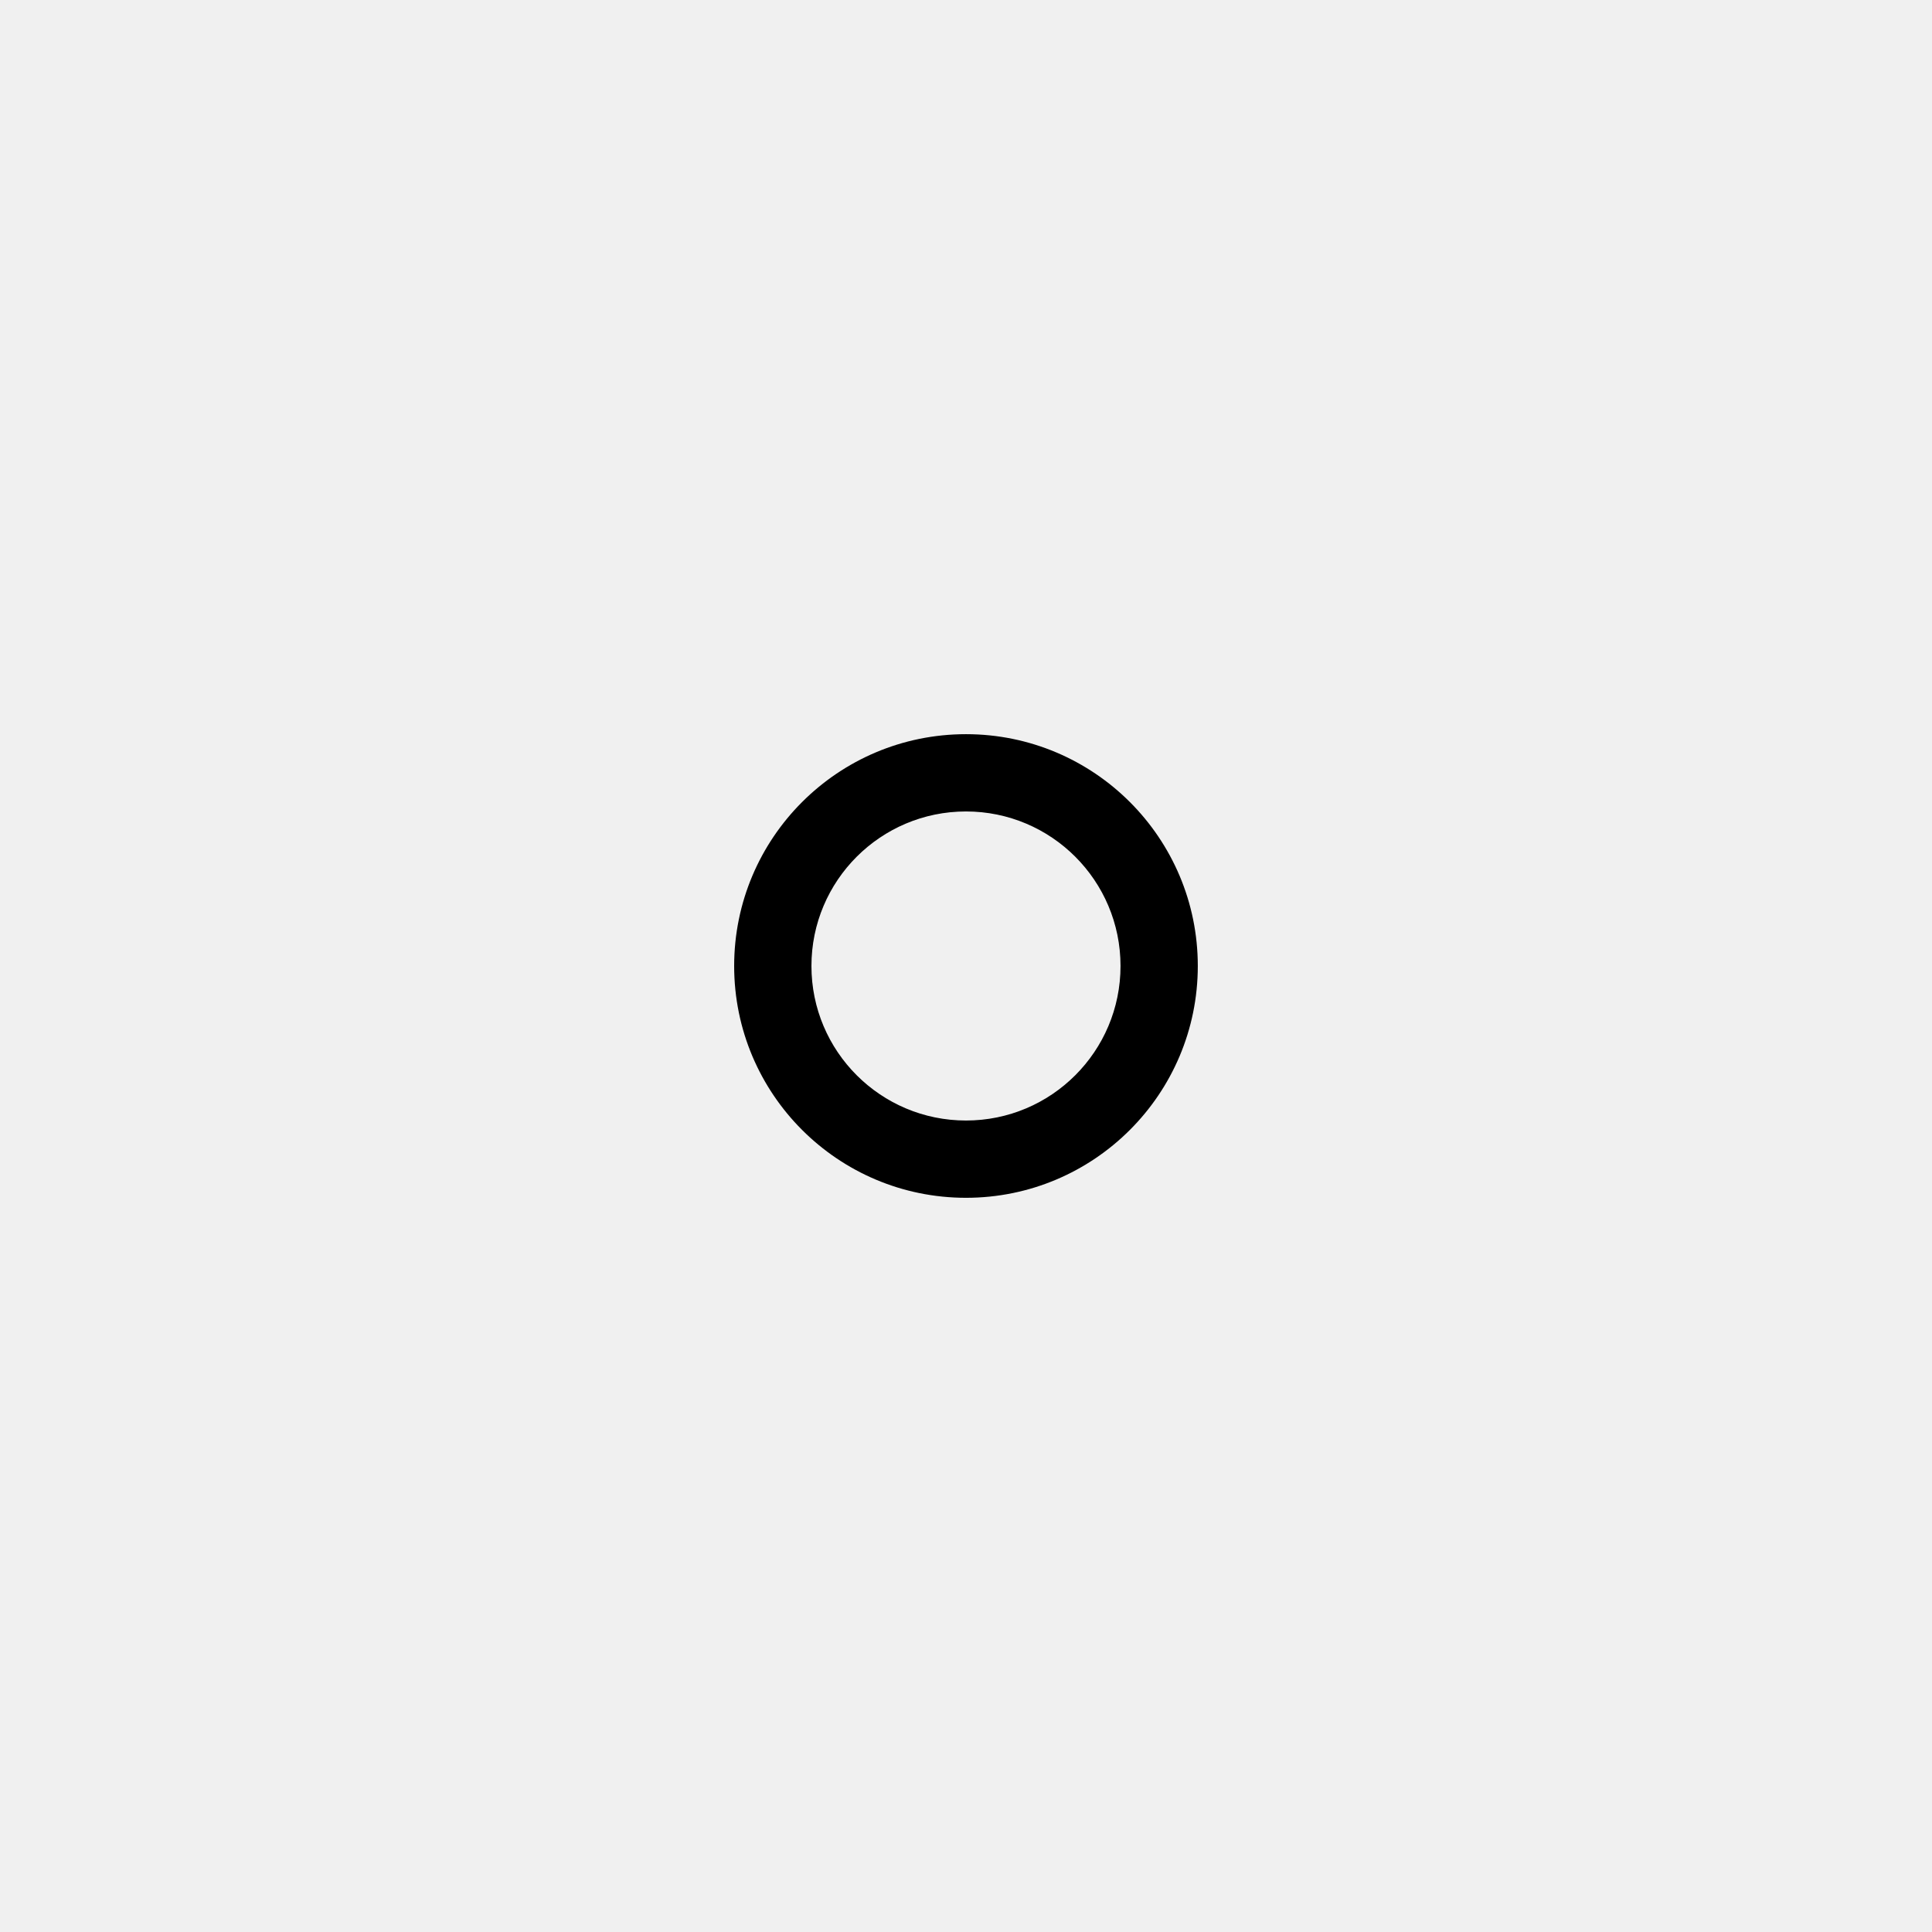
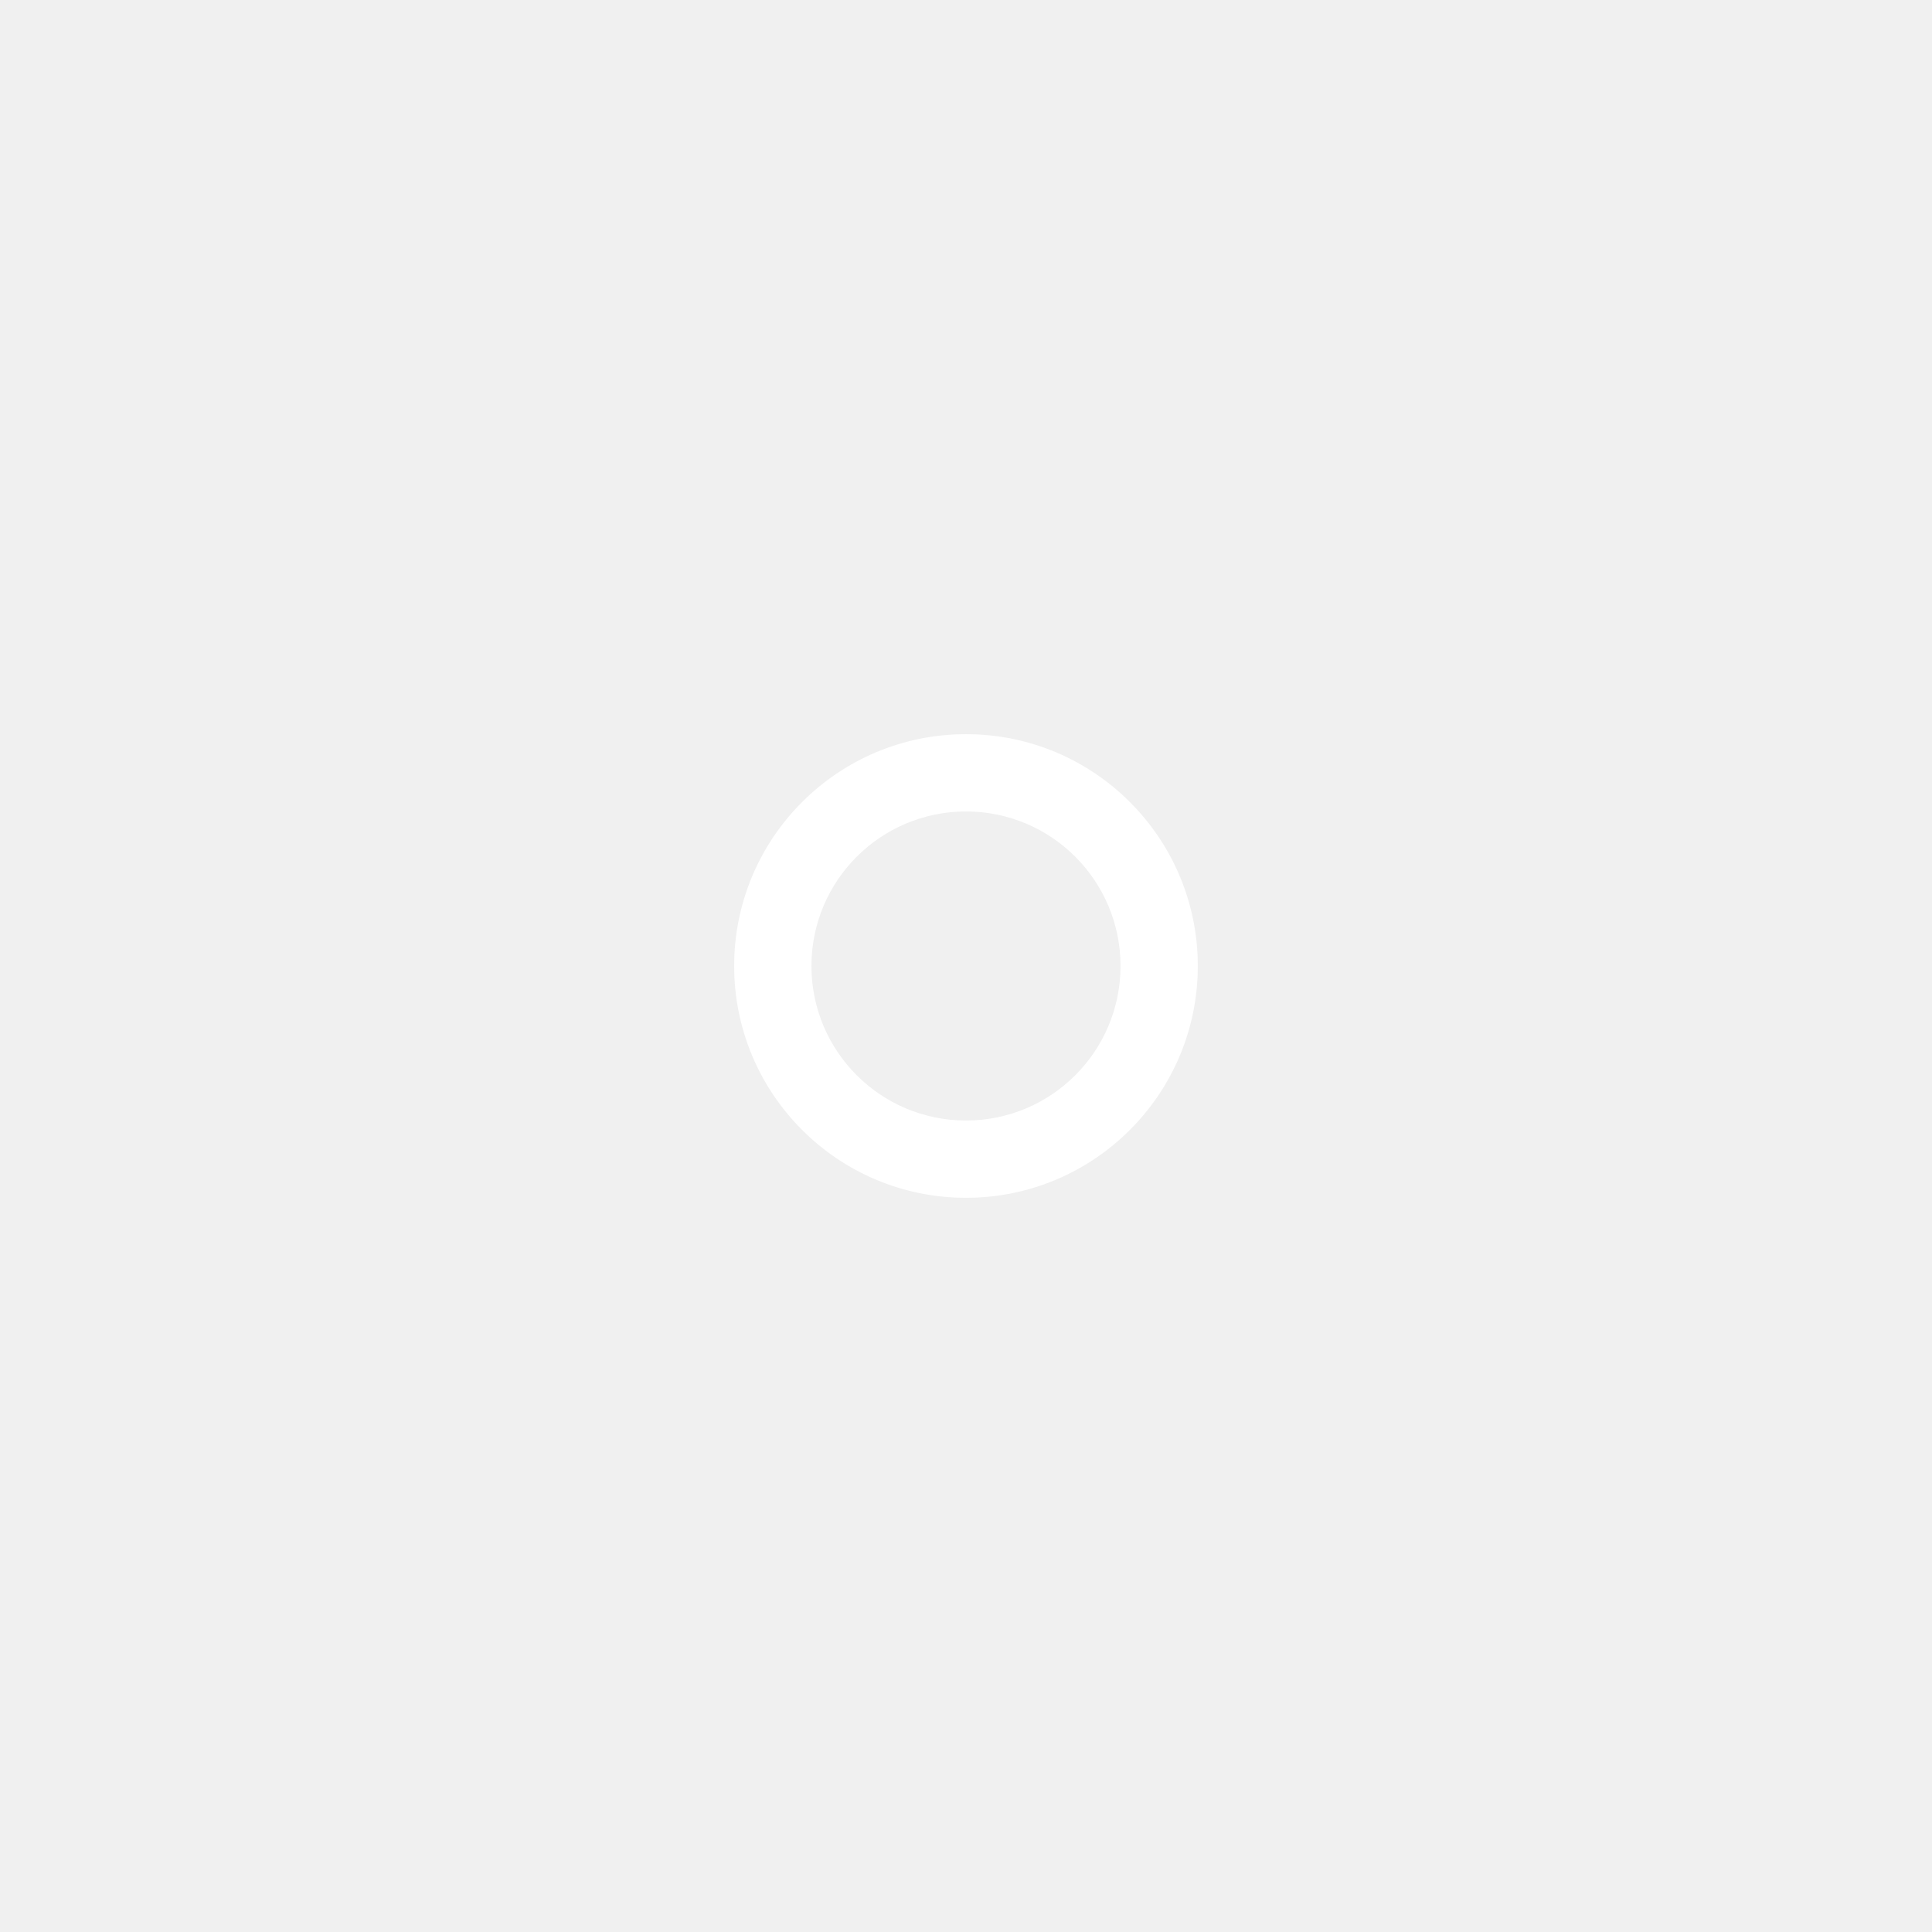
<svg xmlns="http://www.w3.org/2000/svg" version="1.1" id="Layer_1" x="0px" y="0px" width="100px" height="100px" viewBox="0 0 100 100" enable-background="new 0 0 100 100" xml:space="preserve">
-   <path fill-rule="evenodd" clip-rule="evenodd" d="M50,61.998c-6.627,0-12-5.372-12-11.999c0-6.626,5.373-11.998,12-11.998  s11.998,5.372,11.998,11.998C61.998,56.626,56.627,61.998,50,61.998z M50,42.001c-4.418,0-8,3.581-8,7.998  c0,4.418,3.582,7.999,8,7.999s7.998-3.581,7.998-7.999C57.998,45.582,54.418,42.001,50,42.001z" />
+   <path fill="#fff" fill-rule="evenodd" clip-rule="evenodd" d="M50,61.998c-6.627,0-12-5.372-12-11.999c0-6.626,5.373-11.998,12-11.998  s11.998,5.372,11.998,11.998C61.998,56.626,56.627,61.998,50,61.998z M50,42.001c-4.418,0-8,3.581-8,7.998  c0,4.418,3.582,7.999,8,7.999s7.998-3.581,7.998-7.999C57.998,45.582,54.418,42.001,50,42.001z" />
</svg>
